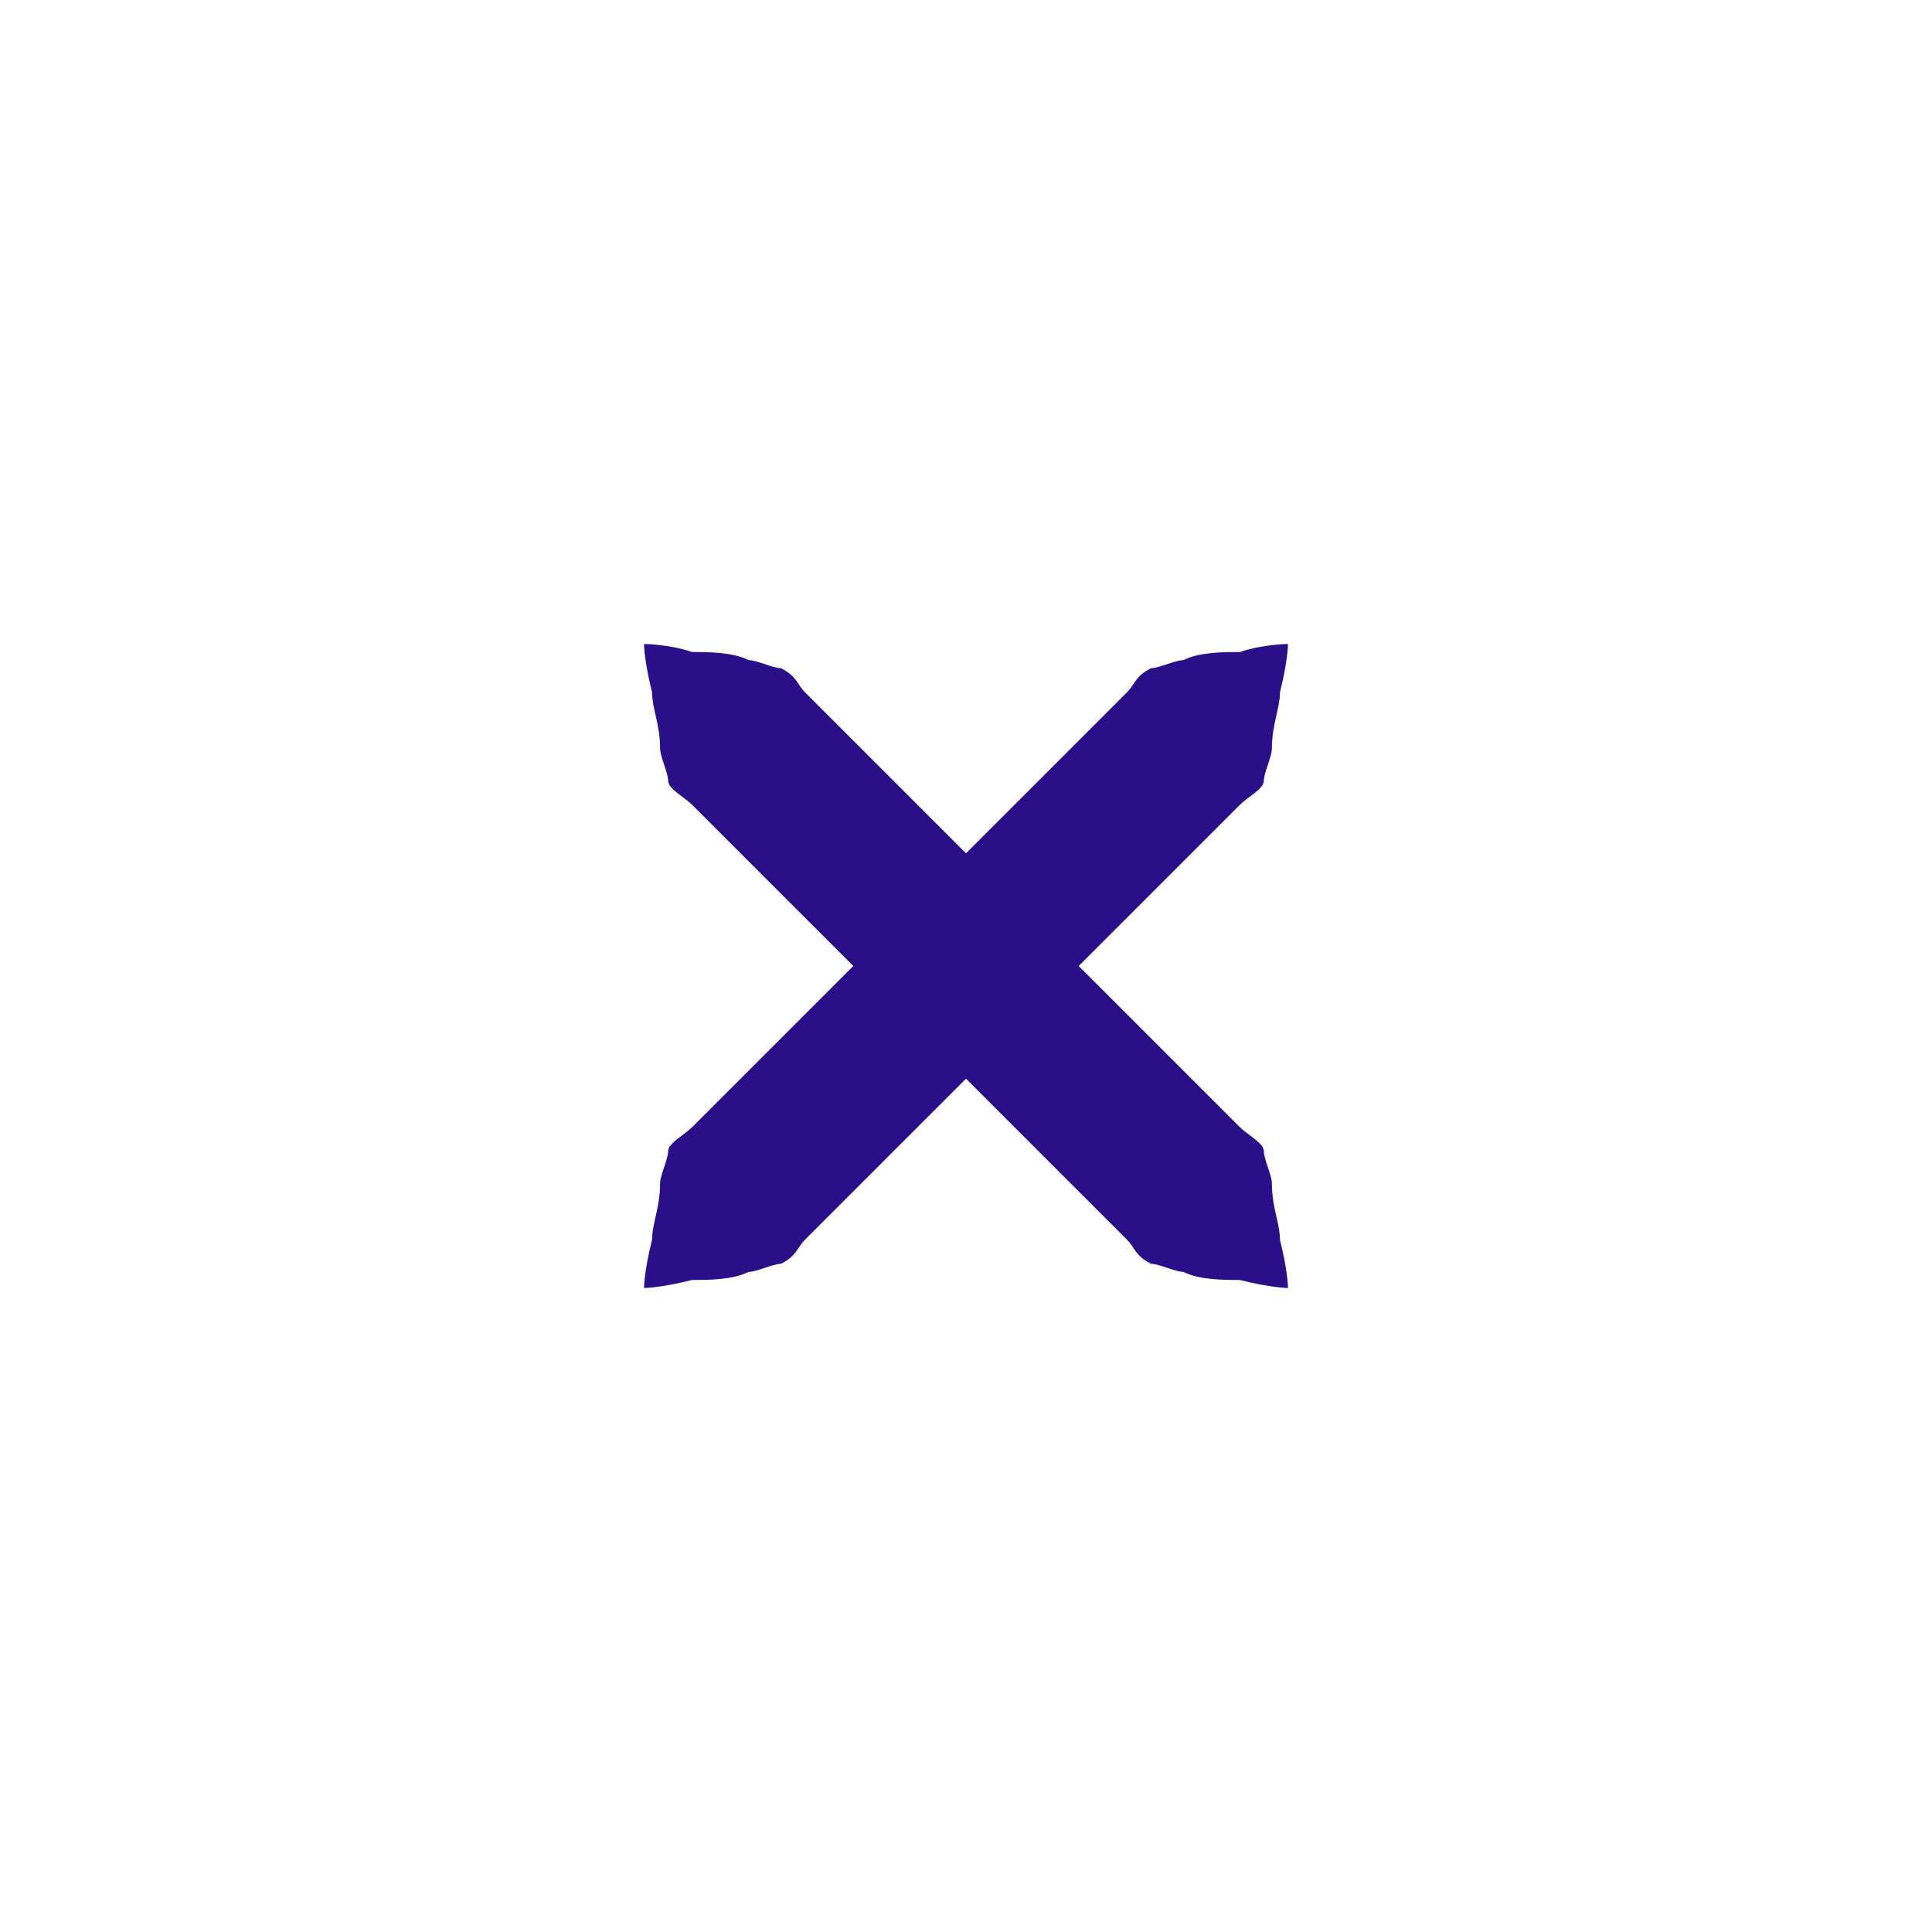
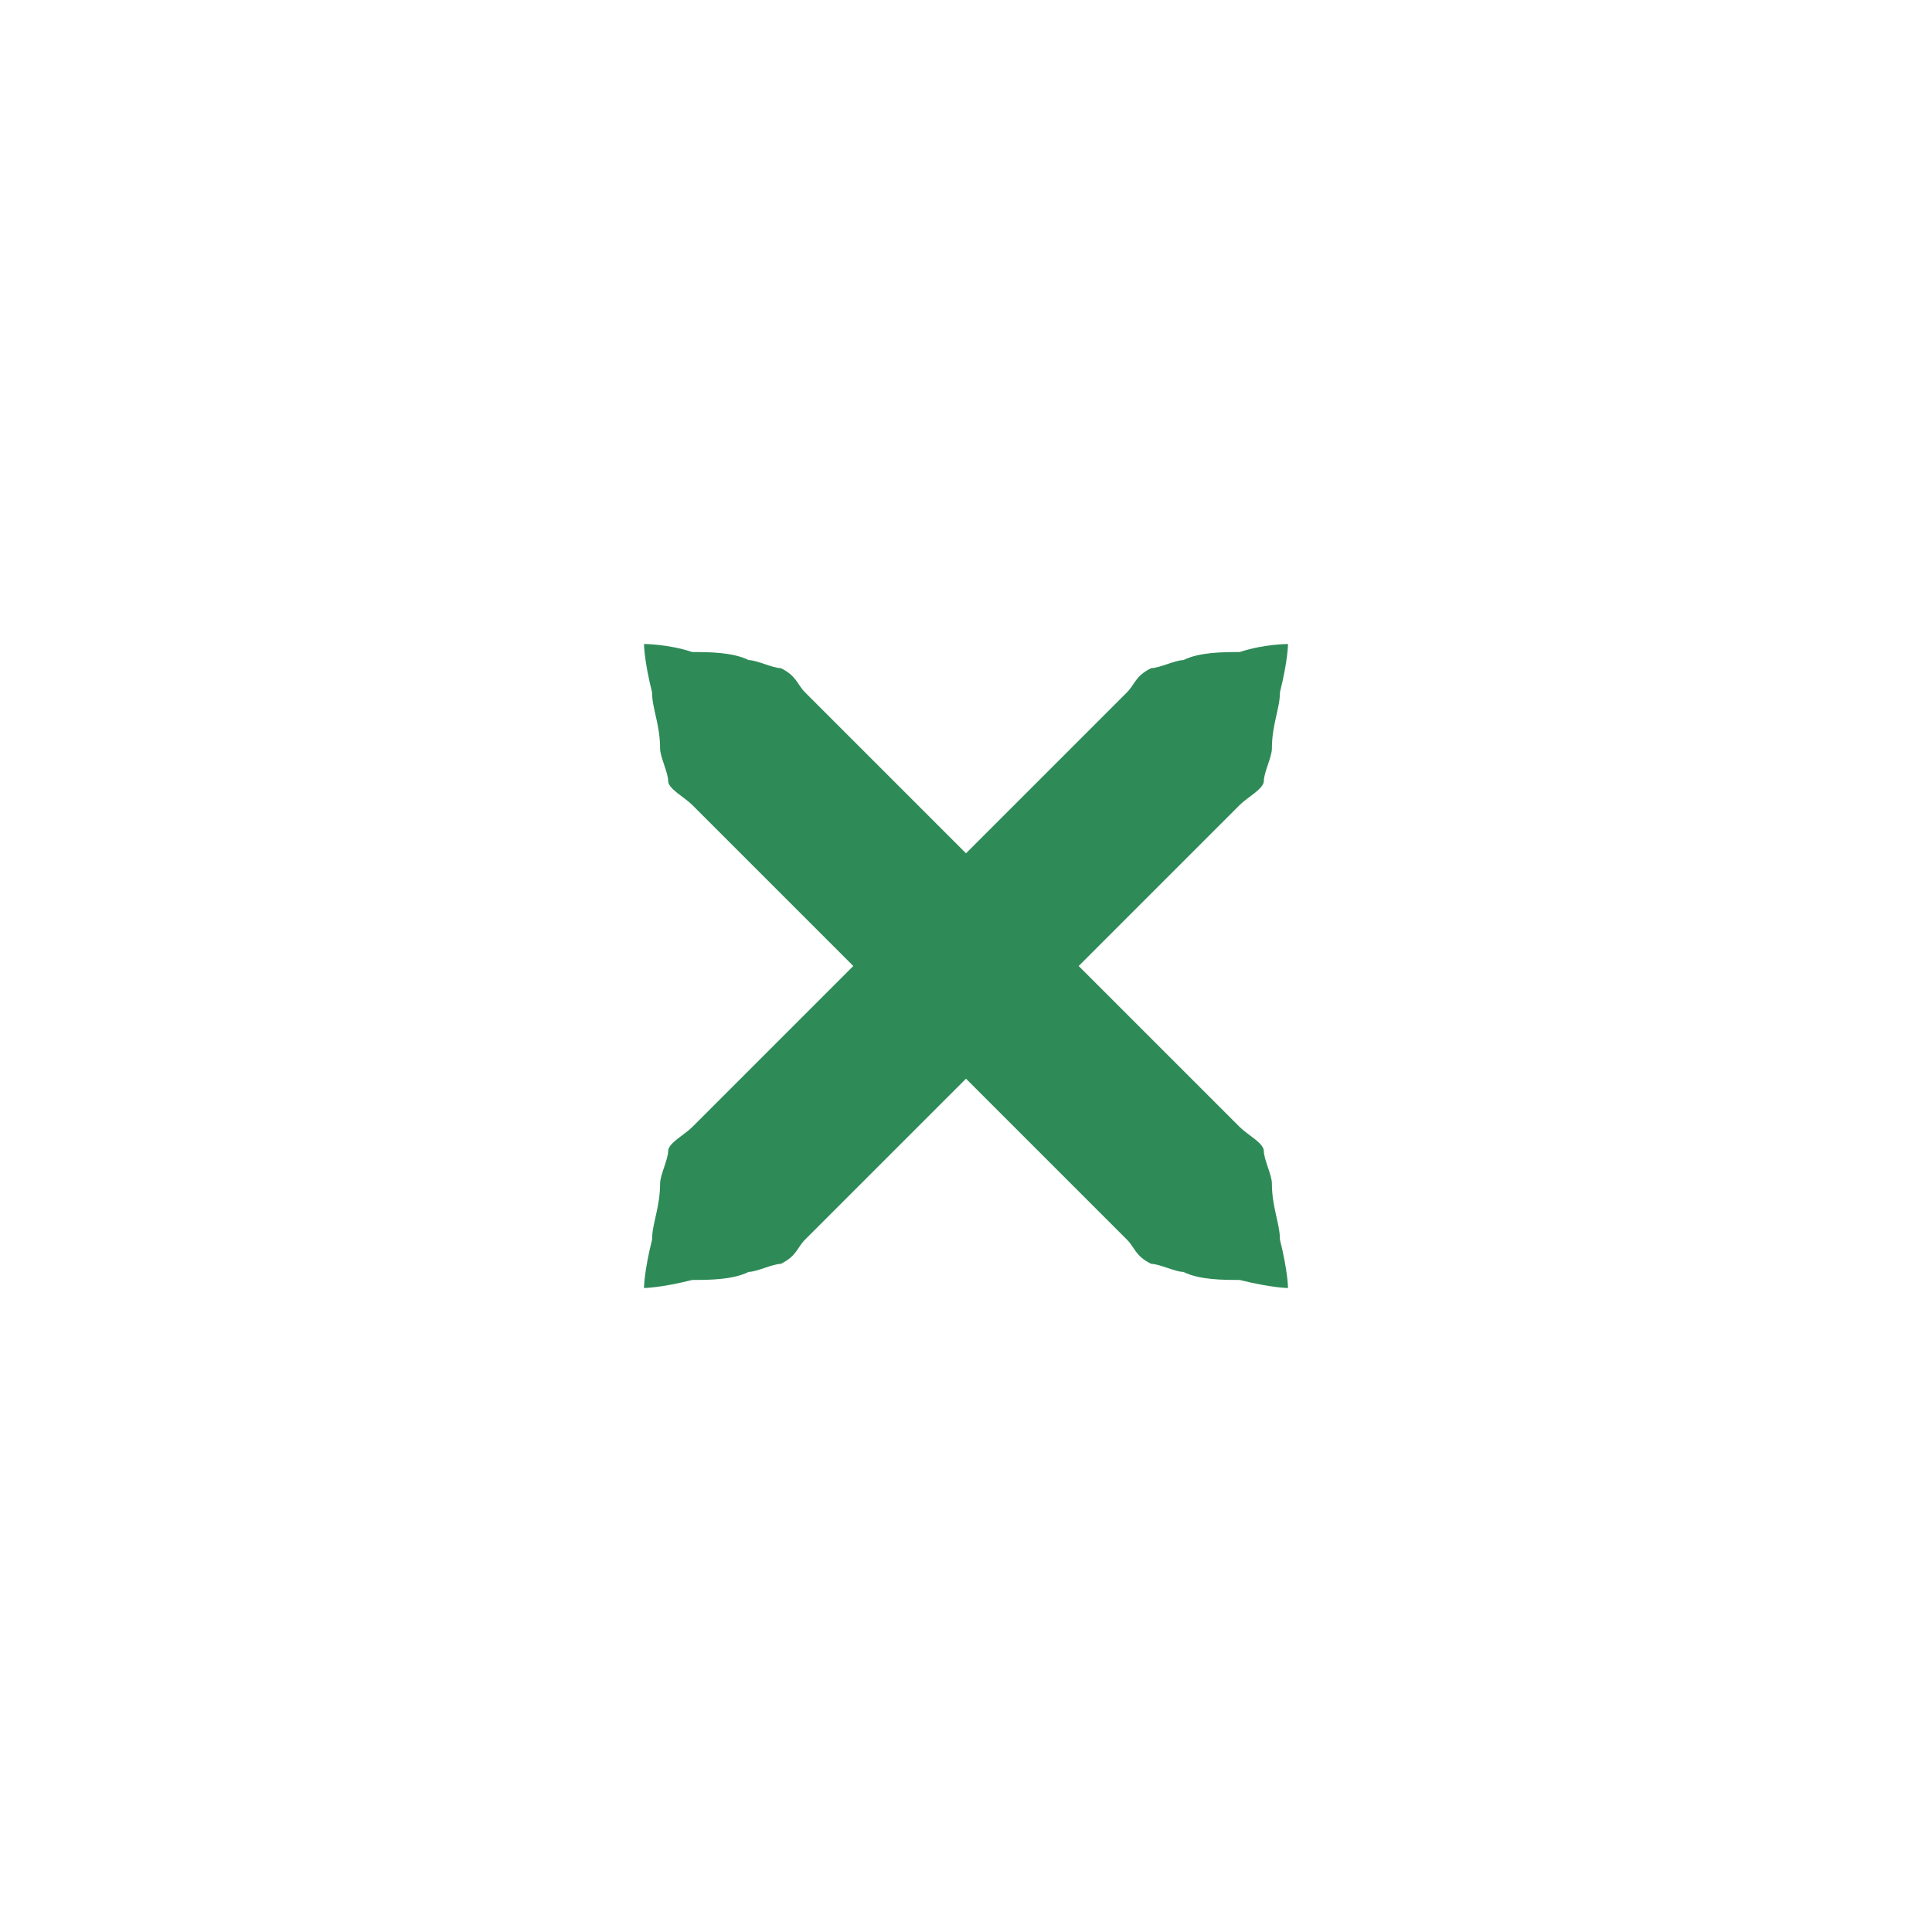
<svg xmlns="http://www.w3.org/2000/svg" xmlns:xlink="http://www.w3.org/1999/xlink" version="1.1" x="0px" y="0px" width="24px" height="24px" viewBox="0 0 24 24">
-   <path id="a" fill="#2a0f89" d="M16,8c0,0,0,0.2-0.1,0.6c0,0.2-0.1,0.4-0.1,0.7c0,0.1-0.1,0.3-0.1,0.4c0,0.1-0.2,0.2-0.3,0.3c-0.7,0.7-1.7,1.7-2.7,2.7c-1,1-2,2-2.7,2.7c-0.1,0.1-0.1,0.2-0.3,0.3c-0.1,0-0.3,0.1-0.4,0.1c-0.2,0.1-0.5,0.1-0.7,0.1C8.2,16,8,16,8,16s0-0.2,0.1-0.6c0-0.2,0.1-0.4,0.1-0.7c0-0.1,0.1-0.3,0.1-0.4c0-0.1,0.2-0.2,0.3-0.3c0.7-0.7,1.7-1.7,2.7-2.7c1-1,2-2,2.7-2.7c0.1-0.1,0.1-0.2,0.3-0.3c0.1,0,0.3-0.1,0.4-0.1c0.2-0.1,0.5-0.1,0.7-0.1C15.7,8,16,8,16,8z" />
+   <path id="a" fill="#2e8b57" d="M16,8c0,0,0,0.2-0.1,0.6c0,0.2-0.1,0.4-0.1,0.7c0,0.1-0.1,0.3-0.1,0.4c0,0.1-0.2,0.2-0.3,0.3c-0.7,0.7-1.7,1.7-2.7,2.7c-1,1-2,2-2.7,2.7c-0.1,0.1-0.1,0.2-0.3,0.3c-0.1,0-0.3,0.1-0.4,0.1c-0.2,0.1-0.5,0.1-0.7,0.1C8.2,16,8,16,8,16s0-0.2,0.1-0.6c0-0.2,0.1-0.4,0.1-0.7c0-0.1,0.1-0.3,0.1-0.4c0-0.1,0.2-0.2,0.3-0.3c0.7-0.7,1.7-1.7,2.7-2.7c1-1,2-2,2.7-2.7c0.1-0.1,0.1-0.2,0.3-0.3c0.1,0,0.3-0.1,0.4-0.1c0.2-0.1,0.5-0.1,0.7-0.1C15.7,8,16,8,16,8z" />
  <use xlink:href="#a" transform="matrix(-1,0,0,1,24,0)" />
</svg>
